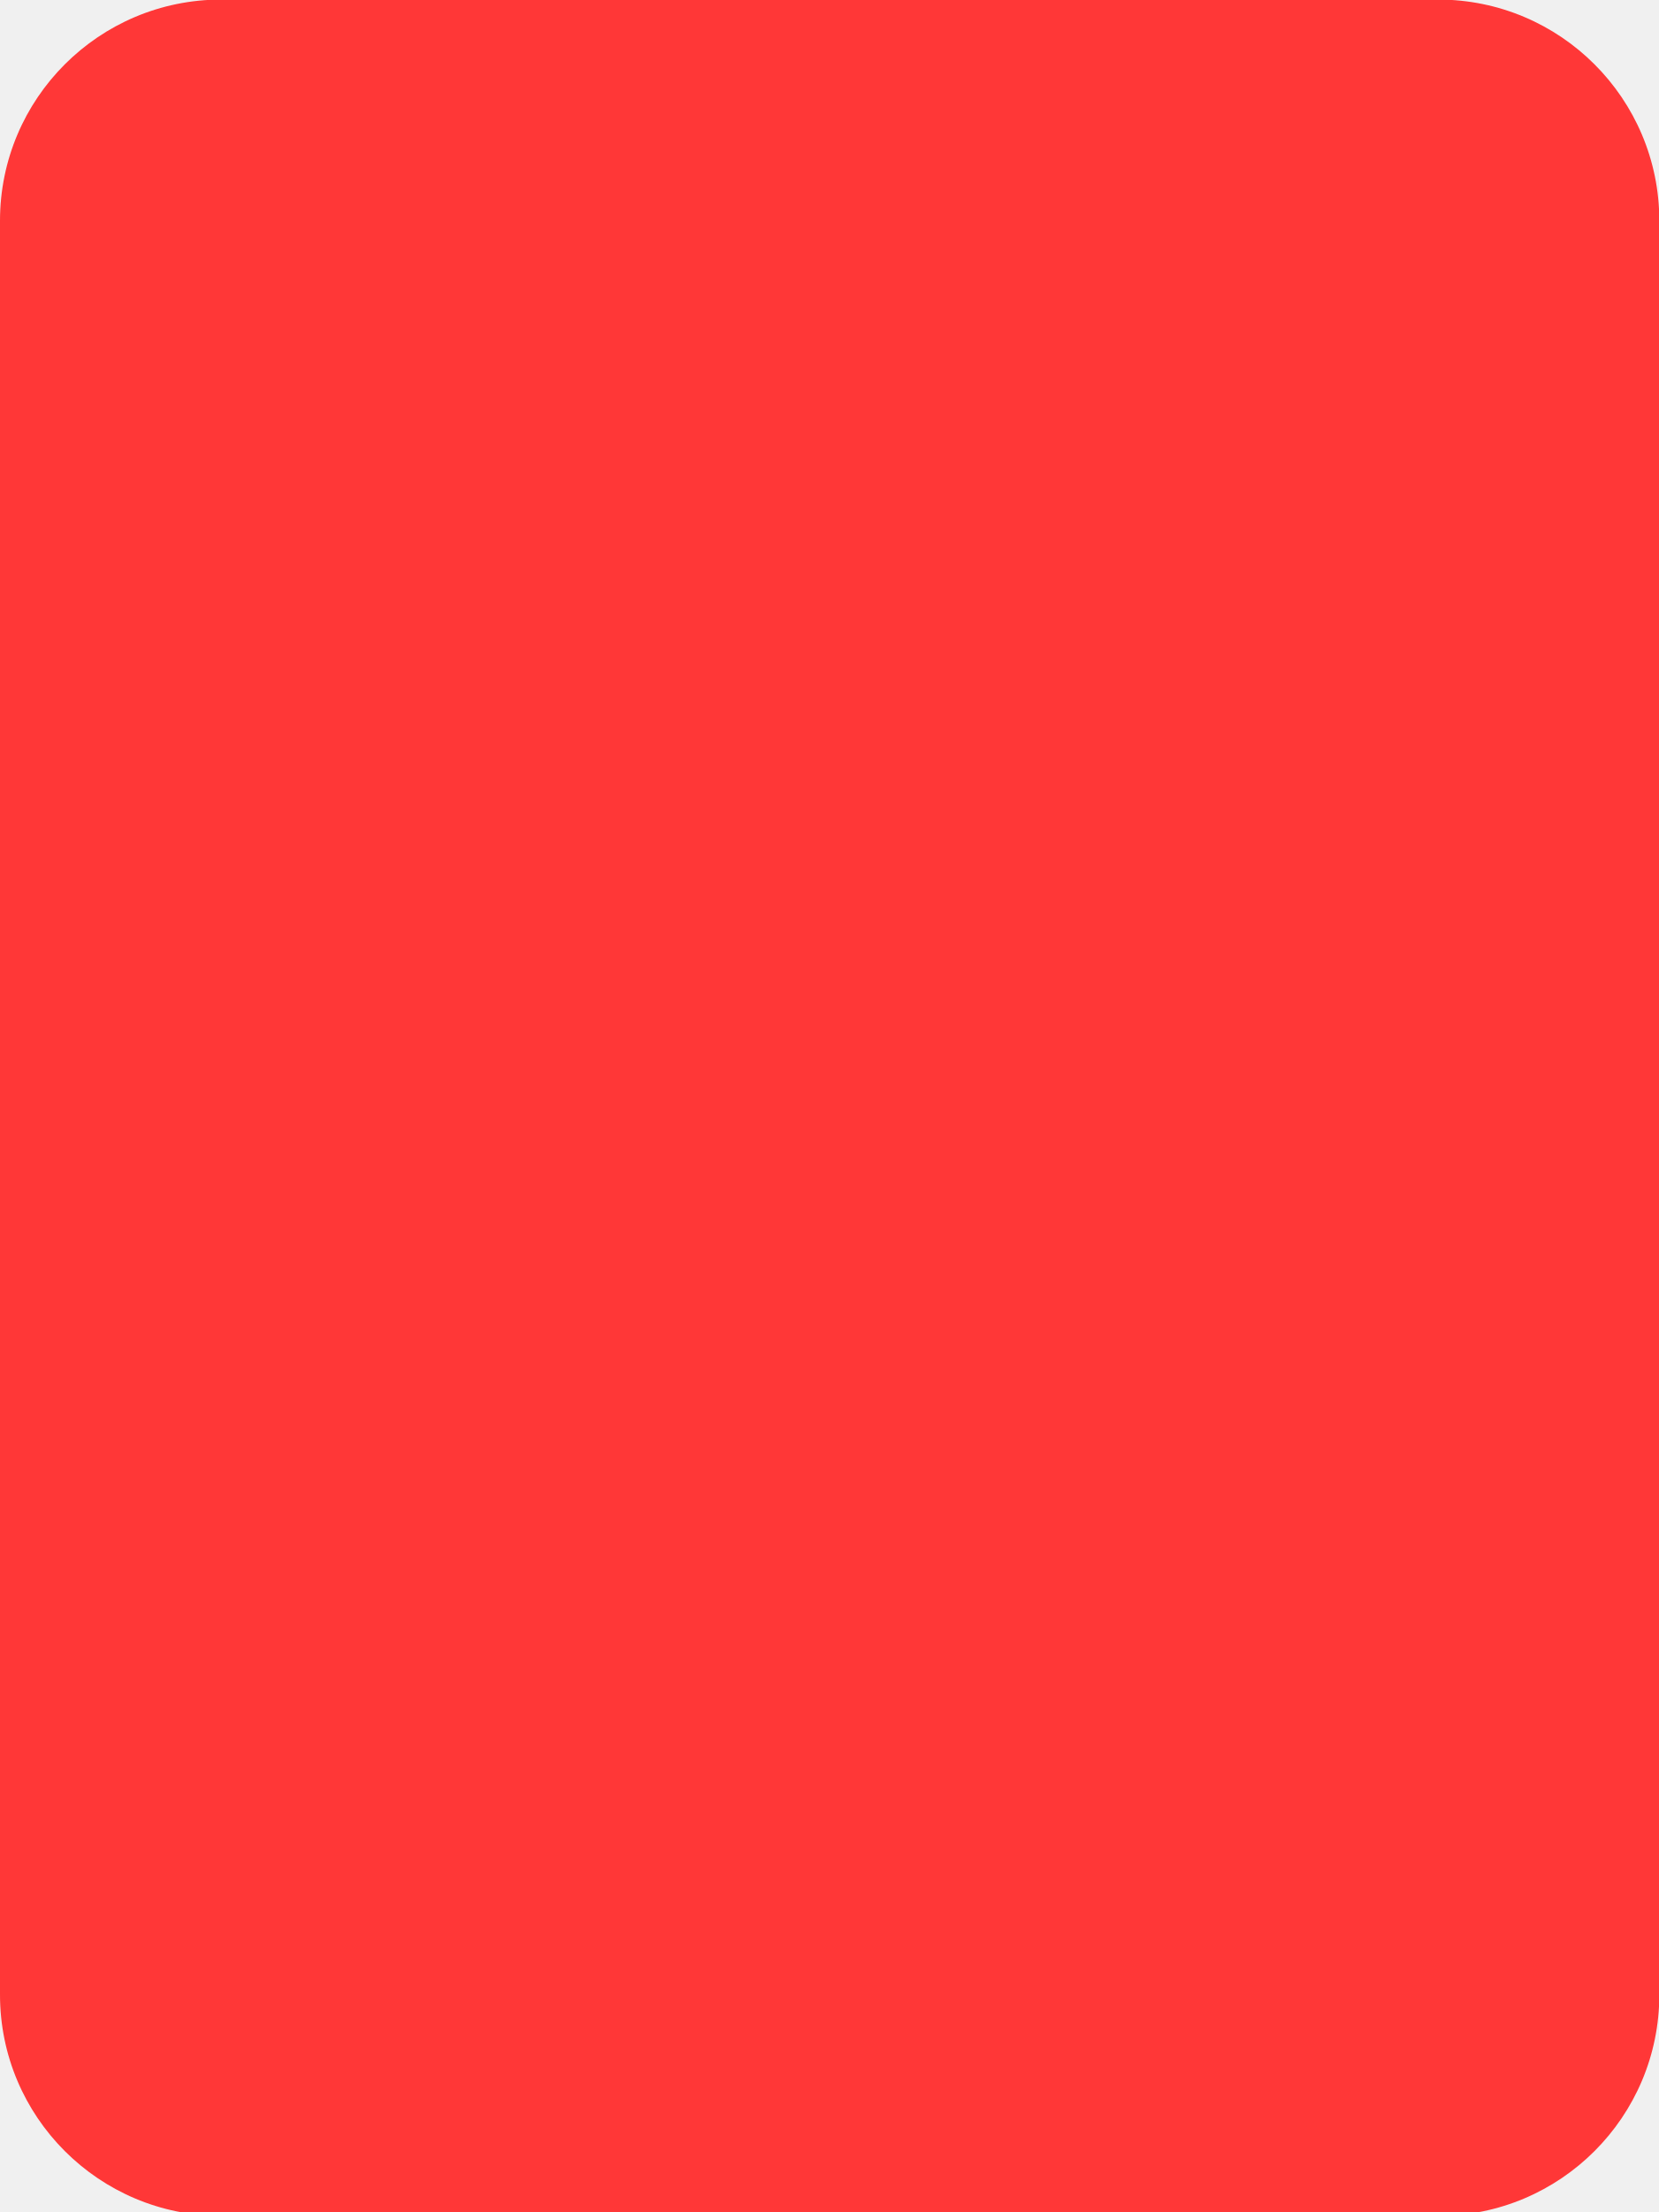
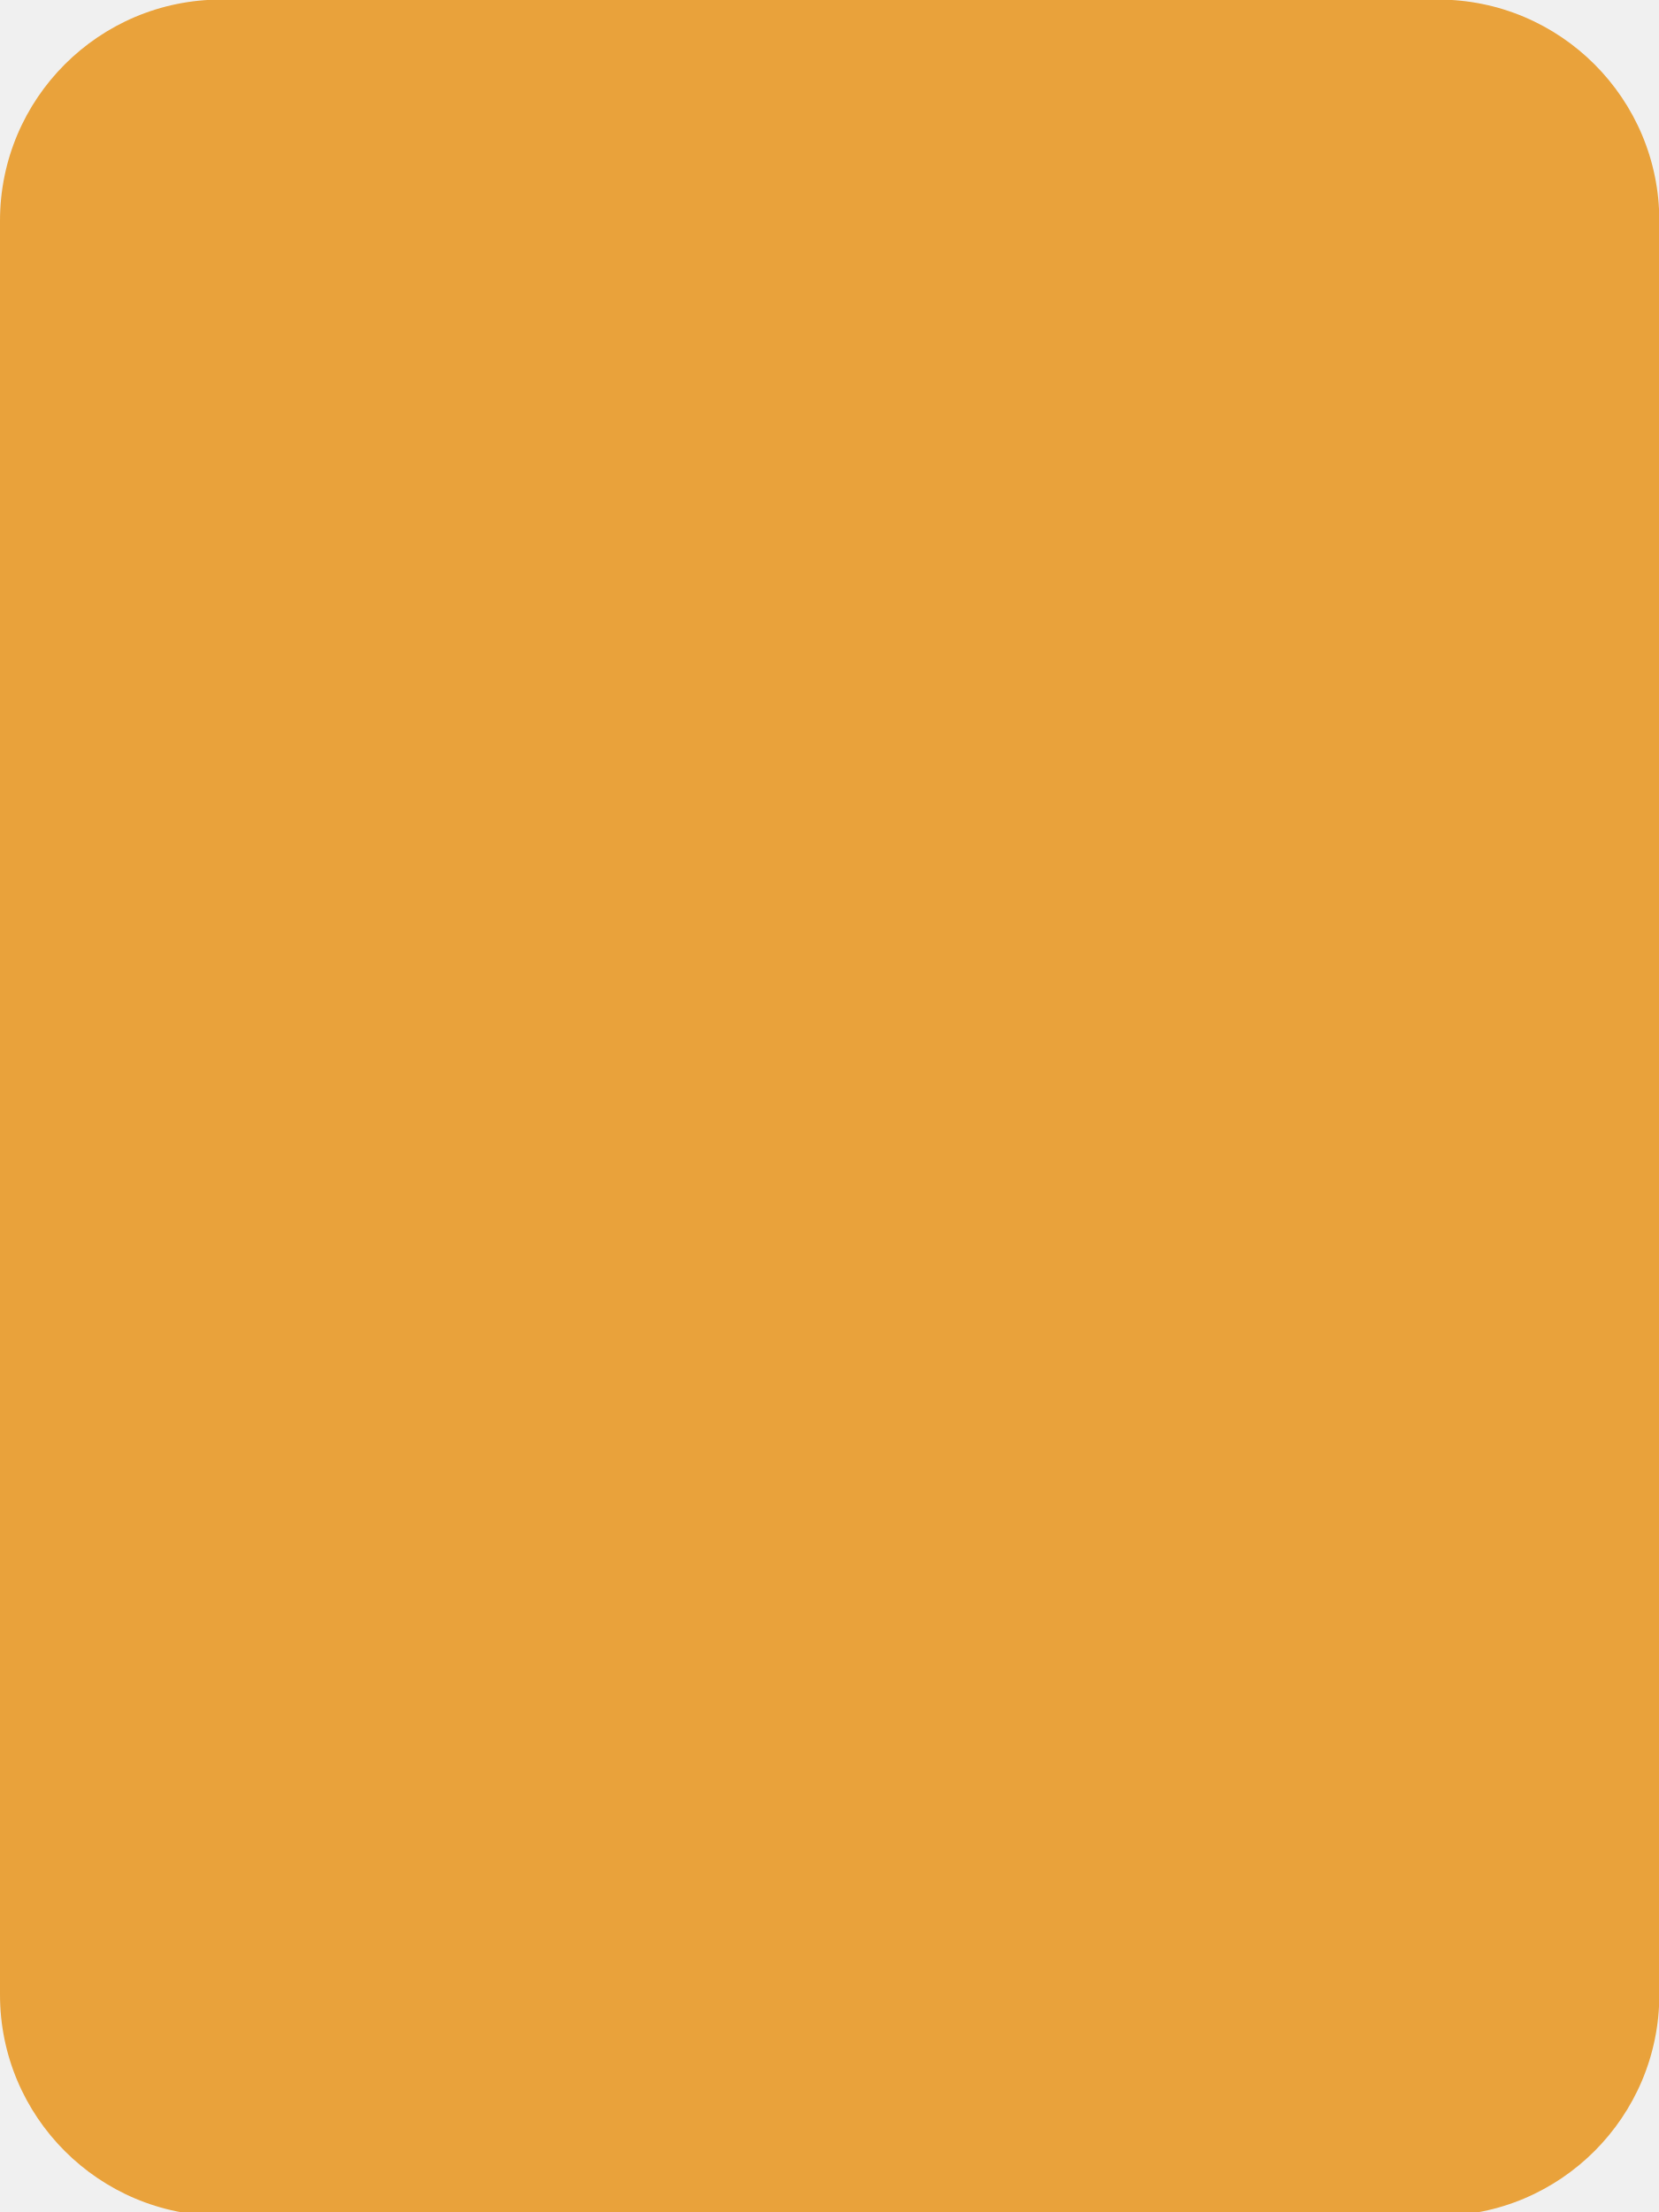
<svg xmlns="http://www.w3.org/2000/svg" xmlns:ns1="http://www.openswatchbook.org/uri/2009/osb" width="300" height="400" viewBox="0 0 300 400" id="svg2" version="1.1">
  <defs id="defs4">
    <linearGradient id="linearGradient10055" ns1:paint="solid">
      <stop style="stop-color:#000000;stop-opacity:1;" offset="0" id="stop10057" />
    </linearGradient>
    <marker orient="auto" refY="0" refX="0" id="Arrow1Lstart" style="overflow:visible">
      <path id="path4978" d="M 0,0 5,-5 -12.5,0 5,5 0,0 Z" style="fill:#000000;fill-opacity:1;fill-rule:evenodd;stroke:#ff5c00;stroke-width:1pt;stroke-opacity:1" transform="matrix(0.8,0,0,0.8,10,0)" />
    </marker>
    <clipPath clipPathUnits="userSpaceOnUse" id="clipPath4243">
      <circle style="opacity:1;fill:#000000;fill-opacity:0.297;fill-rule:nonzero;stroke:#000000;stroke-width:19.133;stroke-linecap:butt;stroke-linejoin:round;stroke-miterlimit:4;stroke-dasharray:none;stroke-dashoffset:0;stroke-opacity:1" id="circle4245" cx="-264.66" cy="-198.207" r="293.954" />
    </clipPath>
    <clipPath clipPathUnits="userSpaceOnUse" id="clipPath7847">
      <ellipse style="opacity:1;fill:#822600;fill-opacity:1;fill-rule:nonzero;stroke:none;stroke-width:12;stroke-linecap:round;stroke-linejoin:round;stroke-miterlimit:4;stroke-dasharray:none;stroke-dashoffset:0;stroke-opacity:1" id="ellipse7849" cx="394" cy="552.362" rx="349.495" ry="216" />
    </clipPath>
    <clipPath clipPathUnits="userSpaceOnUse" id="clipPath4243-1">
      <circle style="opacity:1;fill:#000000;fill-opacity:0.297;fill-rule:nonzero;stroke:#000000;stroke-width:19.133;stroke-linecap:butt;stroke-linejoin:round;stroke-miterlimit:4;stroke-dasharray:none;stroke-dashoffset:0;stroke-opacity:1" id="circle4245-4" cx="-264.66" cy="-198.207" r="293.954" />
    </clipPath>
    <clipPath clipPathUnits="userSpaceOnUse" id="clipPath7876">
      <circle style="opacity:1;fill:#000000;fill-opacity:0.297;fill-rule:nonzero;stroke:#000000;stroke-width:19.133;stroke-linecap:butt;stroke-linejoin:round;stroke-miterlimit:4;stroke-dasharray:none;stroke-dashoffset:0;stroke-opacity:1" id="circle7878" cx="-264.66" cy="-198.207" r="293.954" />
    </clipPath>
    <clipPath clipPathUnits="userSpaceOnUse" id="clipPath14693">
      <rect style="opacity:1;fill:#a53c3c;fill-opacity:1;fill-rule:nonzero;stroke:none;stroke-width:8;stroke-linecap:round;stroke-linejoin:round;stroke-miterlimit:4;stroke-dasharray:none;stroke-dashoffset:0;stroke-opacity:1" id="rect14695" width="131.784" height="168.821" x="-332.596" y="383.498" rx="1.255" ry="3.751" transform="matrix(0.9993908,-0.03489951,0.03489951,0.9993908,0,0)" />
    </clipPath>
    <clipPath clipPathUnits="userSpaceOnUse" id="clipPath14952">
      <ellipse style="opacity:1;fill:#a53c3c;fill-opacity:1;fill-rule:nonzero;stroke:none;stroke-width:7;stroke-linecap:round;stroke-linejoin:round;stroke-miterlimit:4;stroke-dasharray:none;stroke-dashoffset:0;stroke-opacity:1" id="ellipse14954" cx="-271.344" cy="647.256" rx="69.057" ry="116.911" transform="matrix(0.9993908,-0.03489951,0.03489951,0.9993908,0,0)" />
    </clipPath>
    <pattern y="0" x="0" height="6" width="6" patternUnits="userSpaceOnUse" id="EMFhbasepattern" />
    <filter style="color-interpolation-filters:sRGB;" id="filter4198">
      <feGaussianBlur stdDeviation="2.51 2.51" result="blur" id="feGaussianBlur4200" />
    </filter>
    <mask maskUnits="userSpaceOnUse" id="mask4216">
-       <rect ry="40" y="-1325.603" x="-451.938" height="400.778" width="300.059" id="rect4218" style="opacity:1;fill:#ff3737;fill-opacity:1;fill-rule:nonzero;stroke:none;stroke-width:10;stroke-linecap:butt;stroke-linejoin:round;stroke-miterlimit:4;stroke-dasharray:none;stroke-dashoffset:0;stroke-opacity:1" transform="scale(-1,-1)" />
+       <rect ry="40" y="-1325.603" x="-451.938" height="400.778" width="300.059" id="rect4218" style="opacity:1;fill:#e9a23b;fill-opacity:1;fill-rule:nonzero;stroke:none;stroke-width:10;stroke-linecap:butt;stroke-linejoin:round;stroke-miterlimit:4;stroke-dasharray:none;stroke-dashoffset:0;stroke-opacity:1" transform="scale(-1,-1)" />
    </mask>
    <mask maskUnits="userSpaceOnUse" id="mask4222">
-       <rect ry="40" y="652.284" x="0" height="400.778" width="300.059" id="rect4224" style="opacity:1;fill:#ff3737;fill-opacity:1;fill-rule:nonzero;stroke:none;stroke-width:10;stroke-linecap:butt;stroke-linejoin:round;stroke-miterlimit:4;stroke-dasharray:none;stroke-dashoffset:0;stroke-opacity:1" />
+       <rect ry="40" y="652.284" x="0" height="400.778" width="300.059" id="rect4224" style="opacity:1;fill:#e9a23b;fill-opacity:1;fill-rule:nonzero;stroke:none;stroke-width:10;stroke-linecap:butt;stroke-linejoin:round;stroke-miterlimit:4;stroke-dasharray:none;stroke-dashoffset:0;stroke-opacity:1" />
    </mask>
    <filter style="color-interpolation-filters:sRGB;" id="filter4188">
      <feGaussianBlur stdDeviation="2.35 2.34" result="blur" id="feGaussianBlur4190" />
    </filter>
  </defs>
  <g id="layer1" transform="translate(0,-652.3622)">
-     <rect style="opacity:1;fill:#ff3737;fill-opacity:1;fill-rule:nonzero;stroke:none;stroke-width:10;stroke-linecap:butt;stroke-linejoin:round;stroke-miterlimit:4;stroke-dasharray:none;stroke-dashoffset:0;stroke-opacity:1" id="rect4164" width="300.059" height="400.778" x="0" y="652.284" ry="40" />
+     <rect style="opacity:1;fill:#e9a23b;fill-opacity:1;fill-rule:nonzero;stroke:none;stroke-width:10;stroke-linecap:butt;stroke-linejoin:round;stroke-miterlimit:4;stroke-dasharray:none;stroke-dashoffset:0;stroke-opacity:1" id="rect4164" width="300.059" height="400.778" x="0" y="652.284" ry="40" />
    <path style="fill:#ffffff;fill-opacity:0.784;fill-rule:evenodd;stroke:none;stroke-width:1px;stroke-linecap:butt;stroke-linejoin:miter;stroke-opacity:1;filter:url(#filter4198)" d="M -4.769,775.071 C -9.65,741.995 -16.846,674.237 -1.279,652.064 18.998,625.944 233.501,631.631 263.314,653.91 276.214,662.649 59.159,656.477 35.908,685.1 13.2,712.468 0.651,818.187 -4.769,775.071 Z" id="path4166" mask="url(#mask4222)" />
    <path id="path4221" d="m 151.736,1025.018 c -3.327,-9.314 -10.248,-68.454 5.318,-90.627 20.277,-26.12 219.436,-16.458 231.555,-9.932 11.074,5.317 -178.604,0.059 -204.851,34.866 -21.593,30.001 -26.501,82.178 -32.022,65.692 z" style="fill:#000000;fill-opacity:0.392;fill-rule:evenodd;stroke:none;stroke-width:1px;stroke-linecap:butt;stroke-linejoin:miter;stroke-opacity:1;filter:url(#filter4198)" transform="matrix(-1,0,0,-1,451.9381,1977.887)" mask="url(#mask4216)" />
  </g>
</svg>
